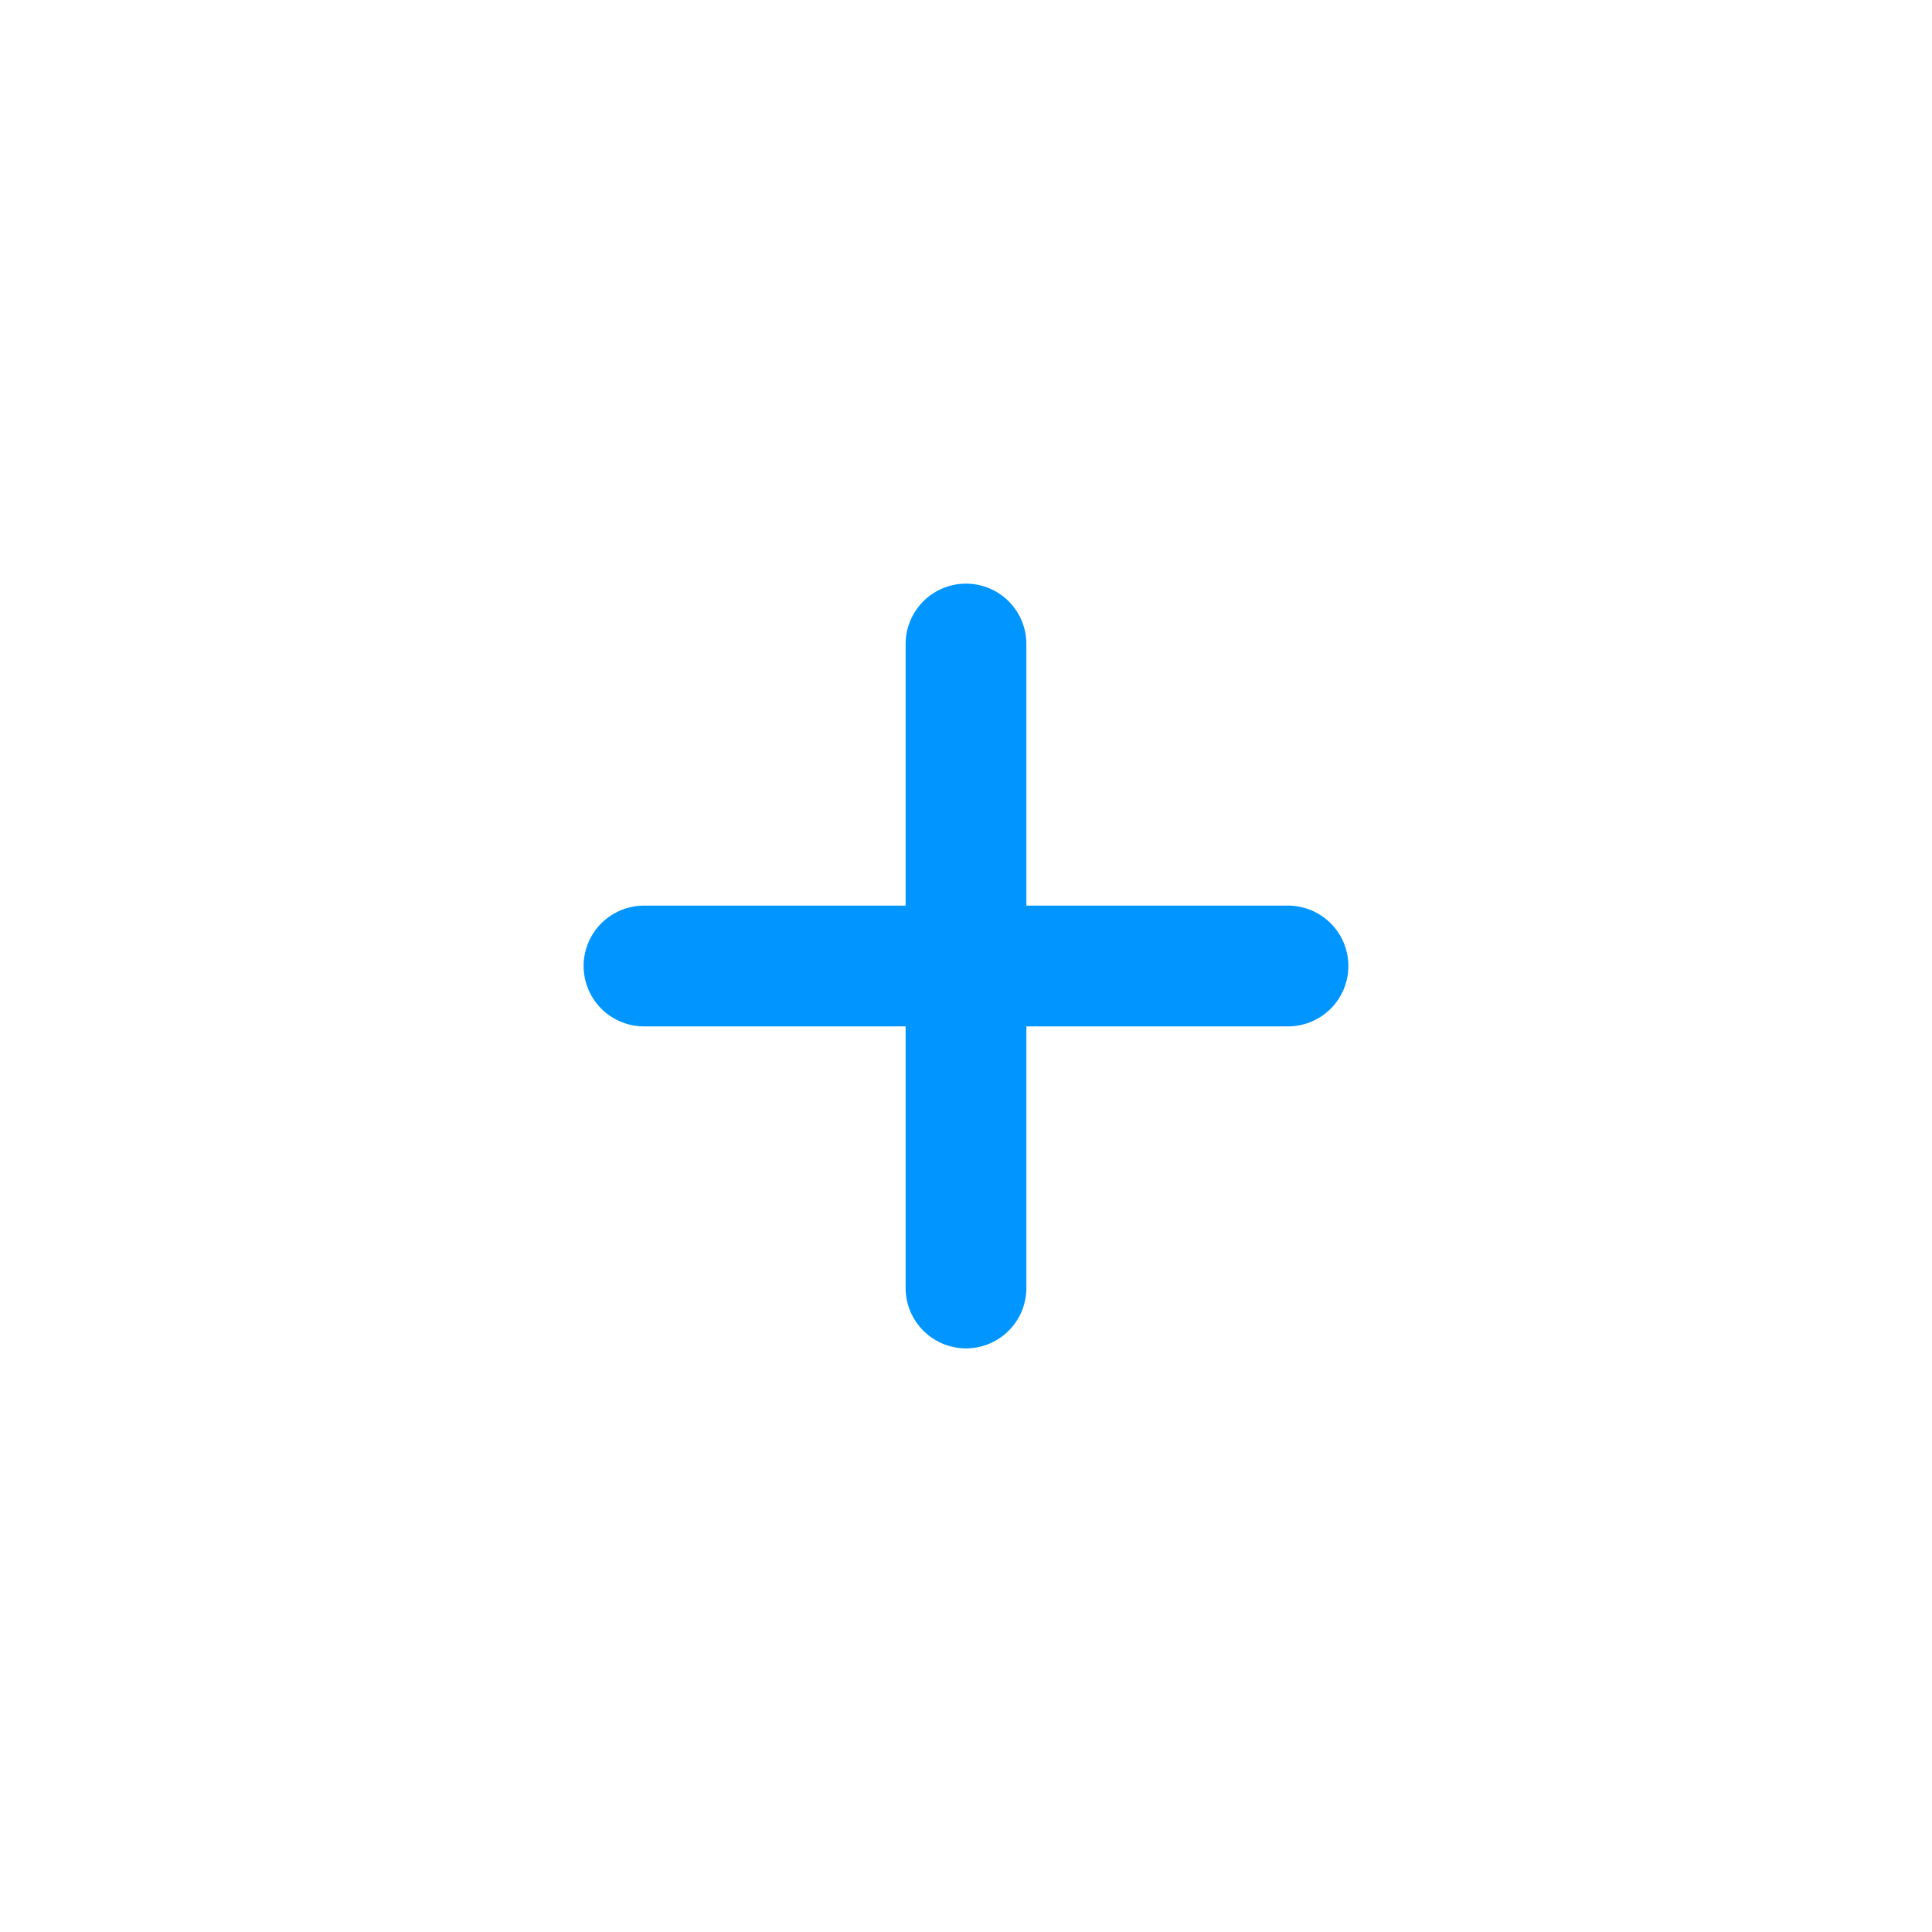
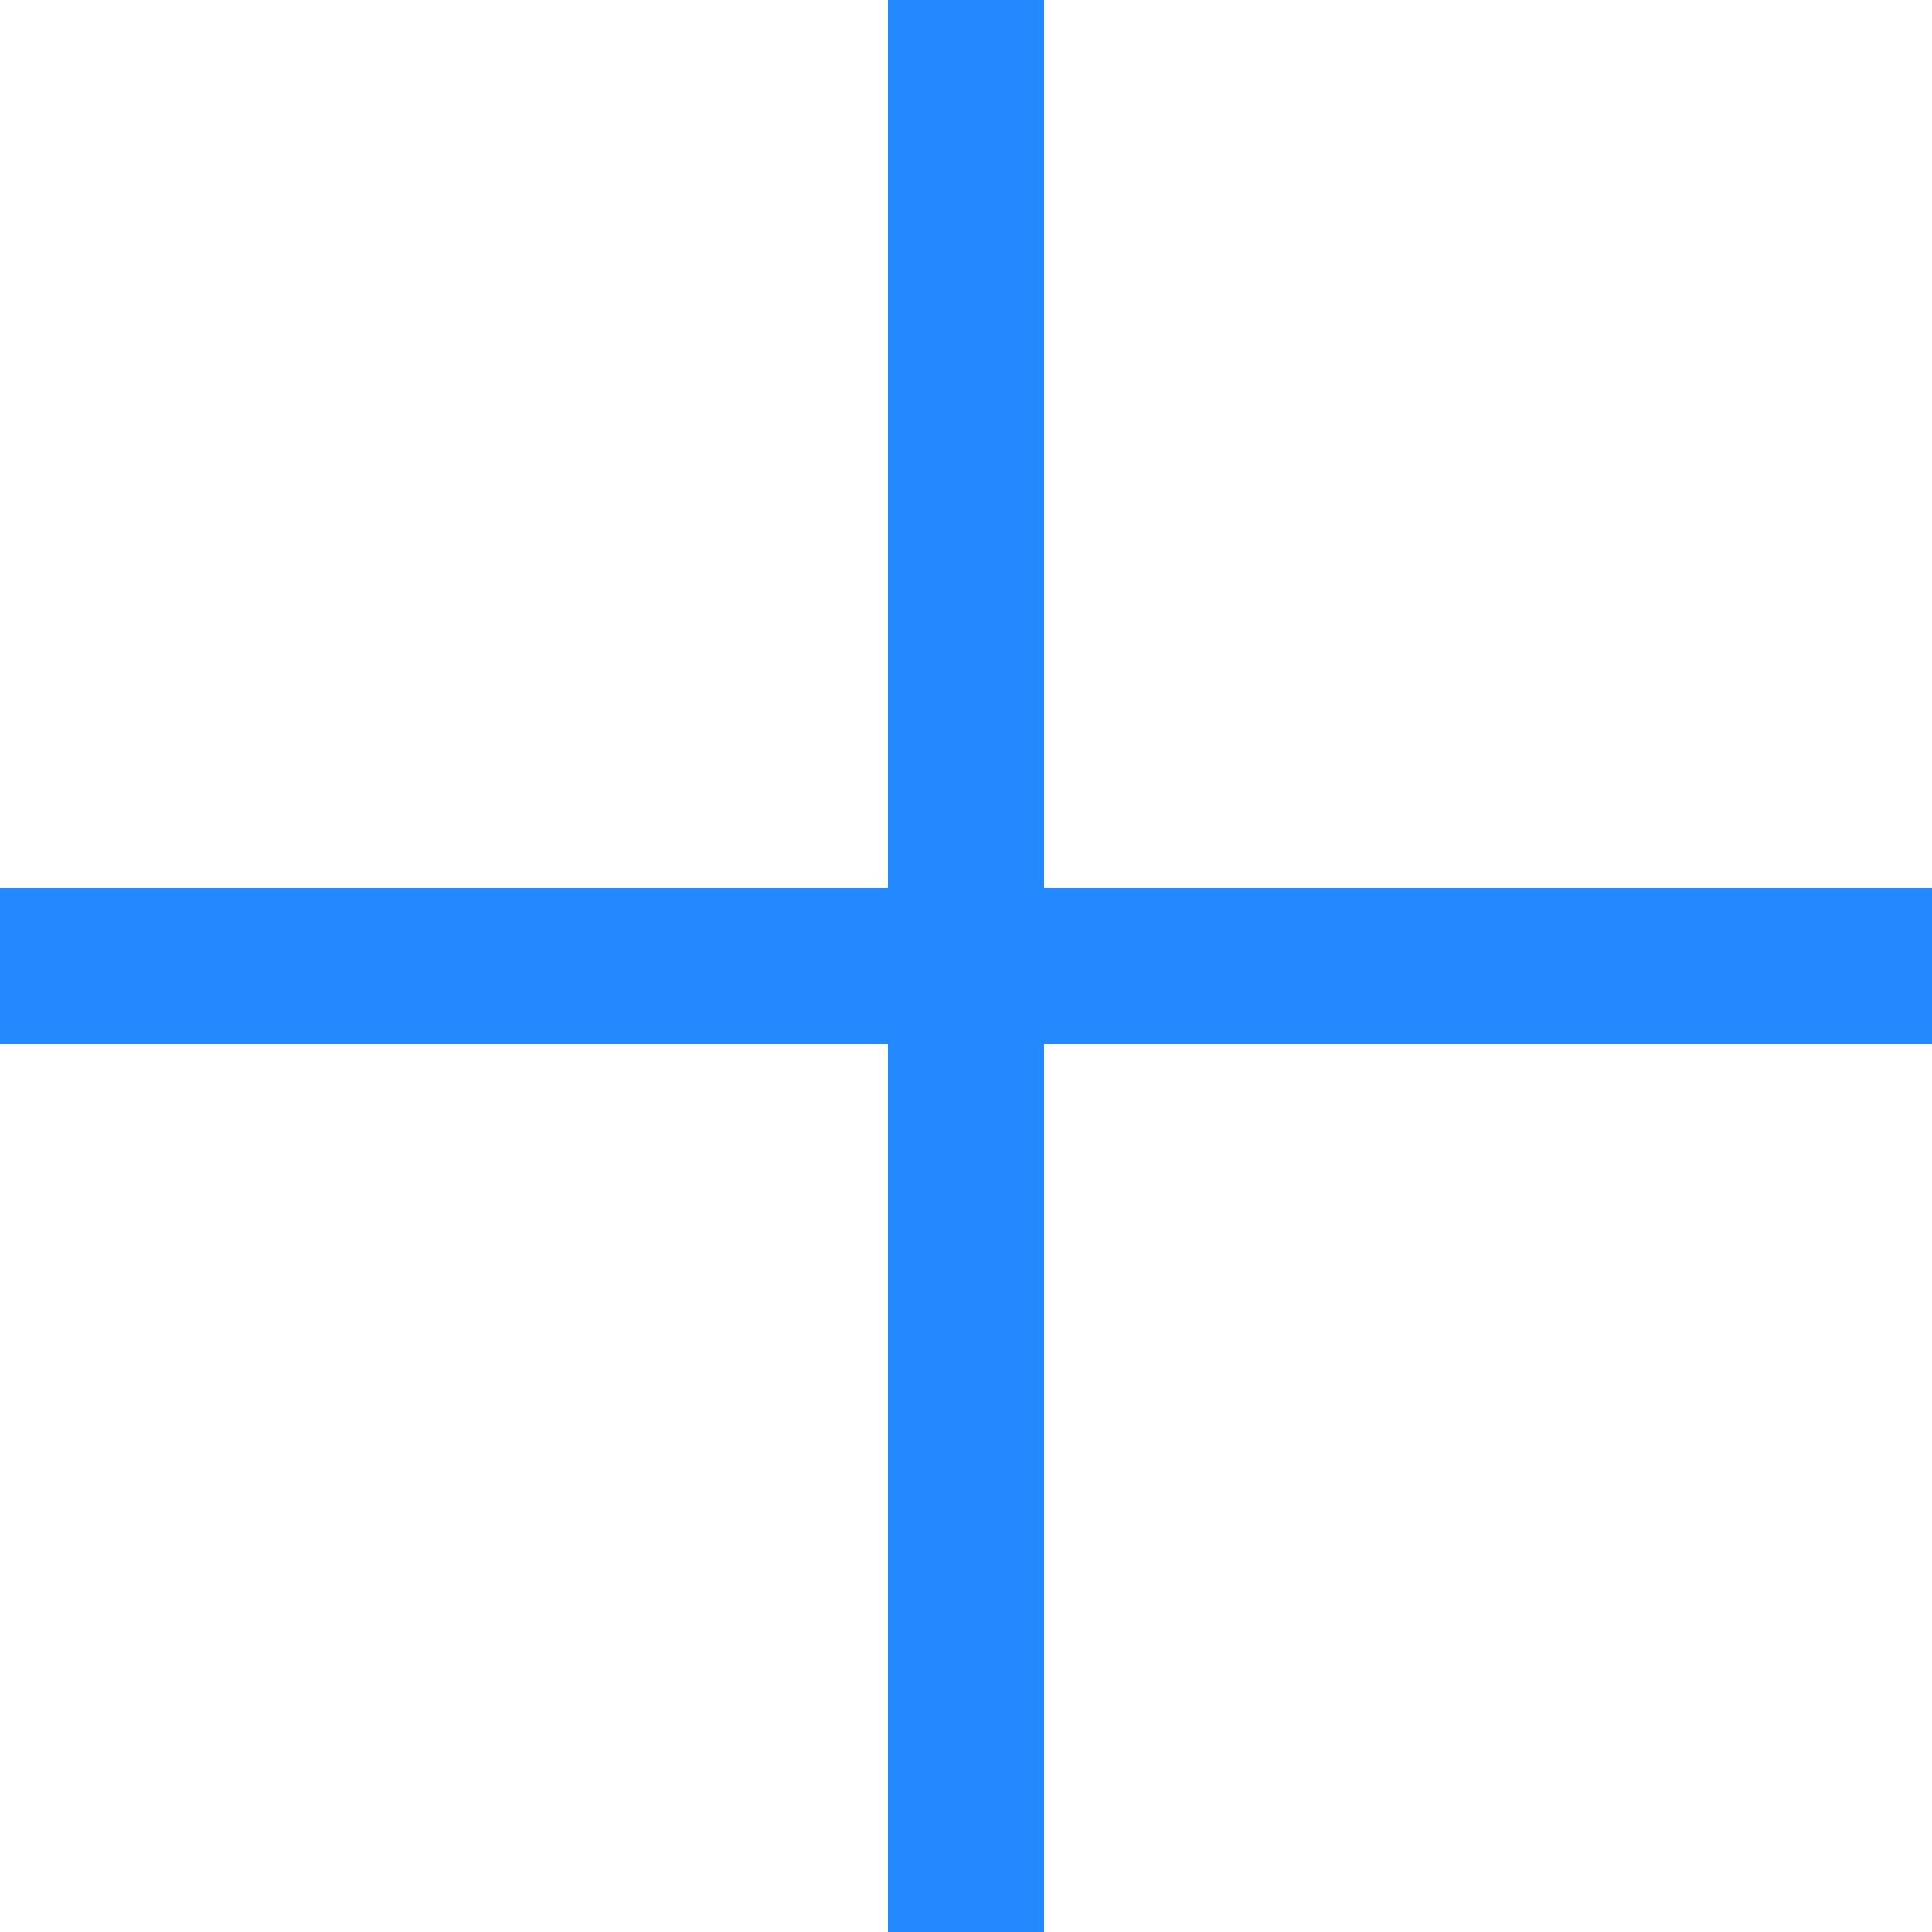
- <svg xmlns="http://www.w3.org/2000/svg" width="800px" height="800px" viewBox="0 0 24 24" fill="none">
+ <svg xmlns="http://www.w3.org/2000/svg" height="800px" width="800px" version="1.1" id="Layer_1" viewBox="0 0 495 495" xml:space="preserve" fill="#000000">
  <g id="SVGRepo_bgCarrier" stroke-width="0" />
  <g id="SVGRepo_tracerCarrier" stroke-linecap="round" stroke-linejoin="round" />
  <g id="SVGRepo_iconCarrier">
-     <path d="M8 12H16" stroke="#0095FF" stroke-width="1.5" stroke-linecap="round" />
-     <path d="M12 8L12 16" stroke="#0095FF" stroke-width="1.5" stroke-linecap="round" />
+     <polygon style="fill:#2488FF;" points="495,227.5 267.5,227.5 267.5,0 227.5,0 227.5,227.5 0,227.5 0,267.5 227.5,267.5 227.5,495 267.5,495 267.5,267.5 495,267.5 " />
  </g>
</svg>
